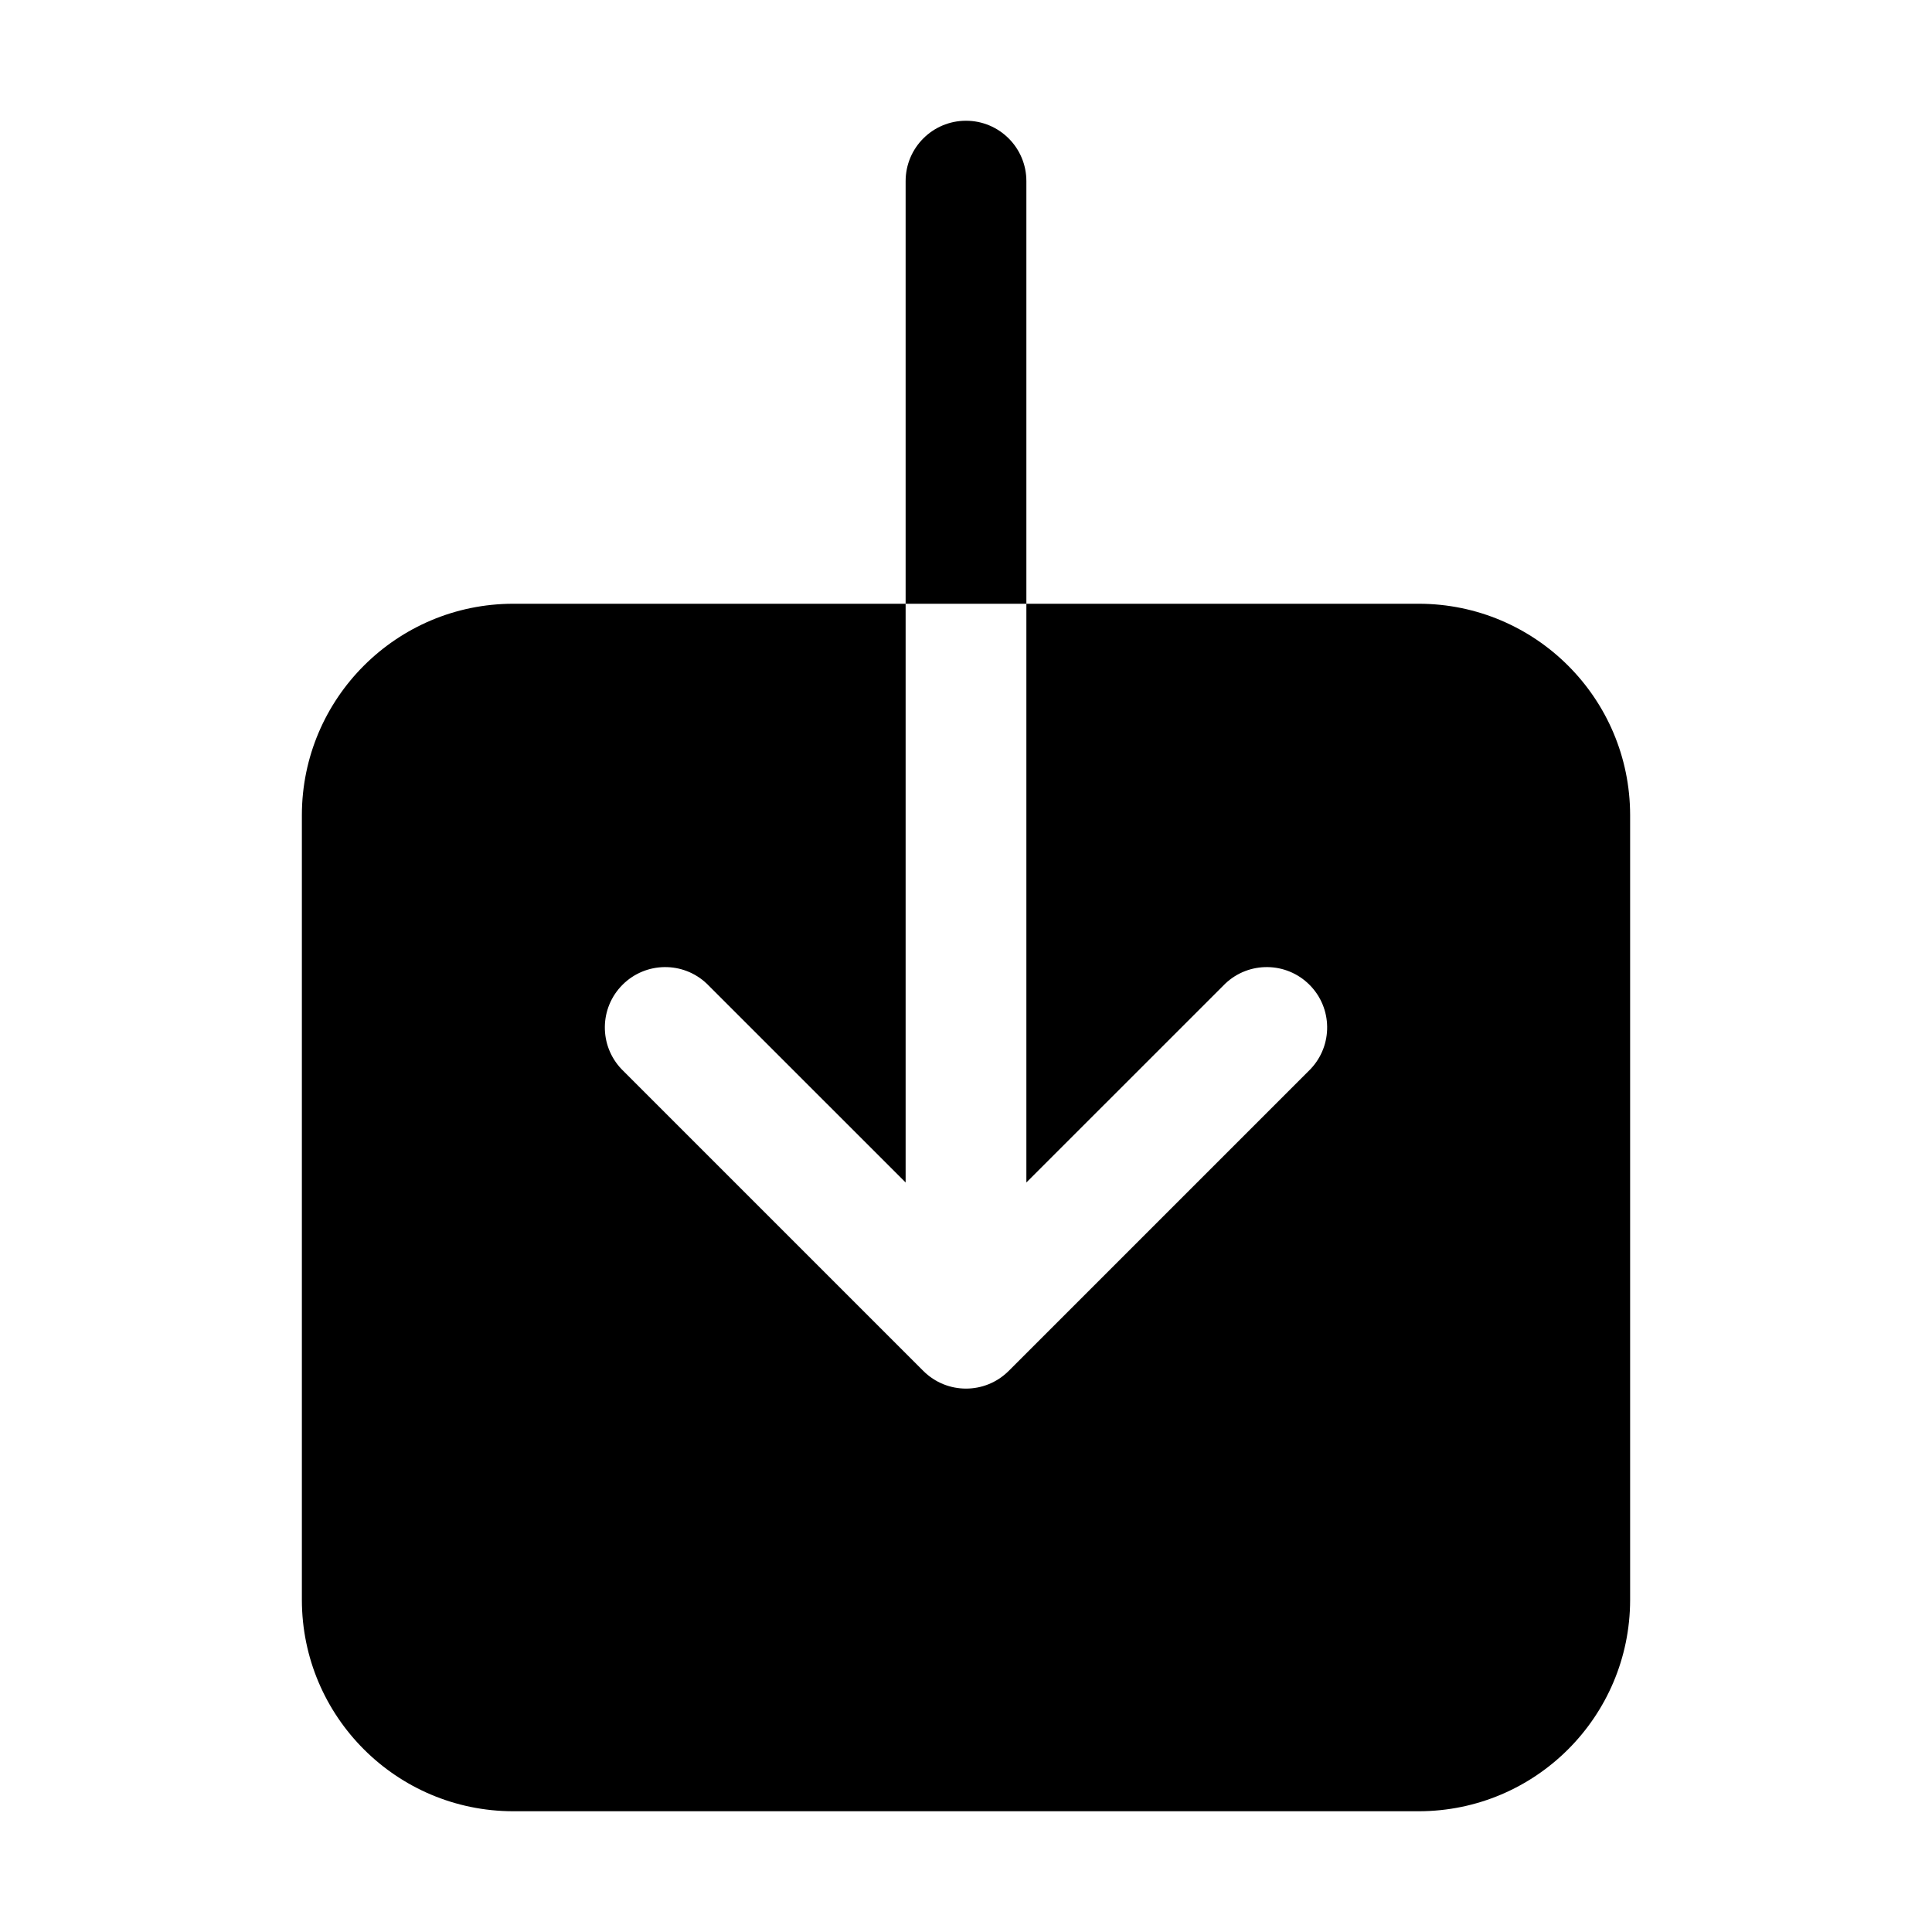
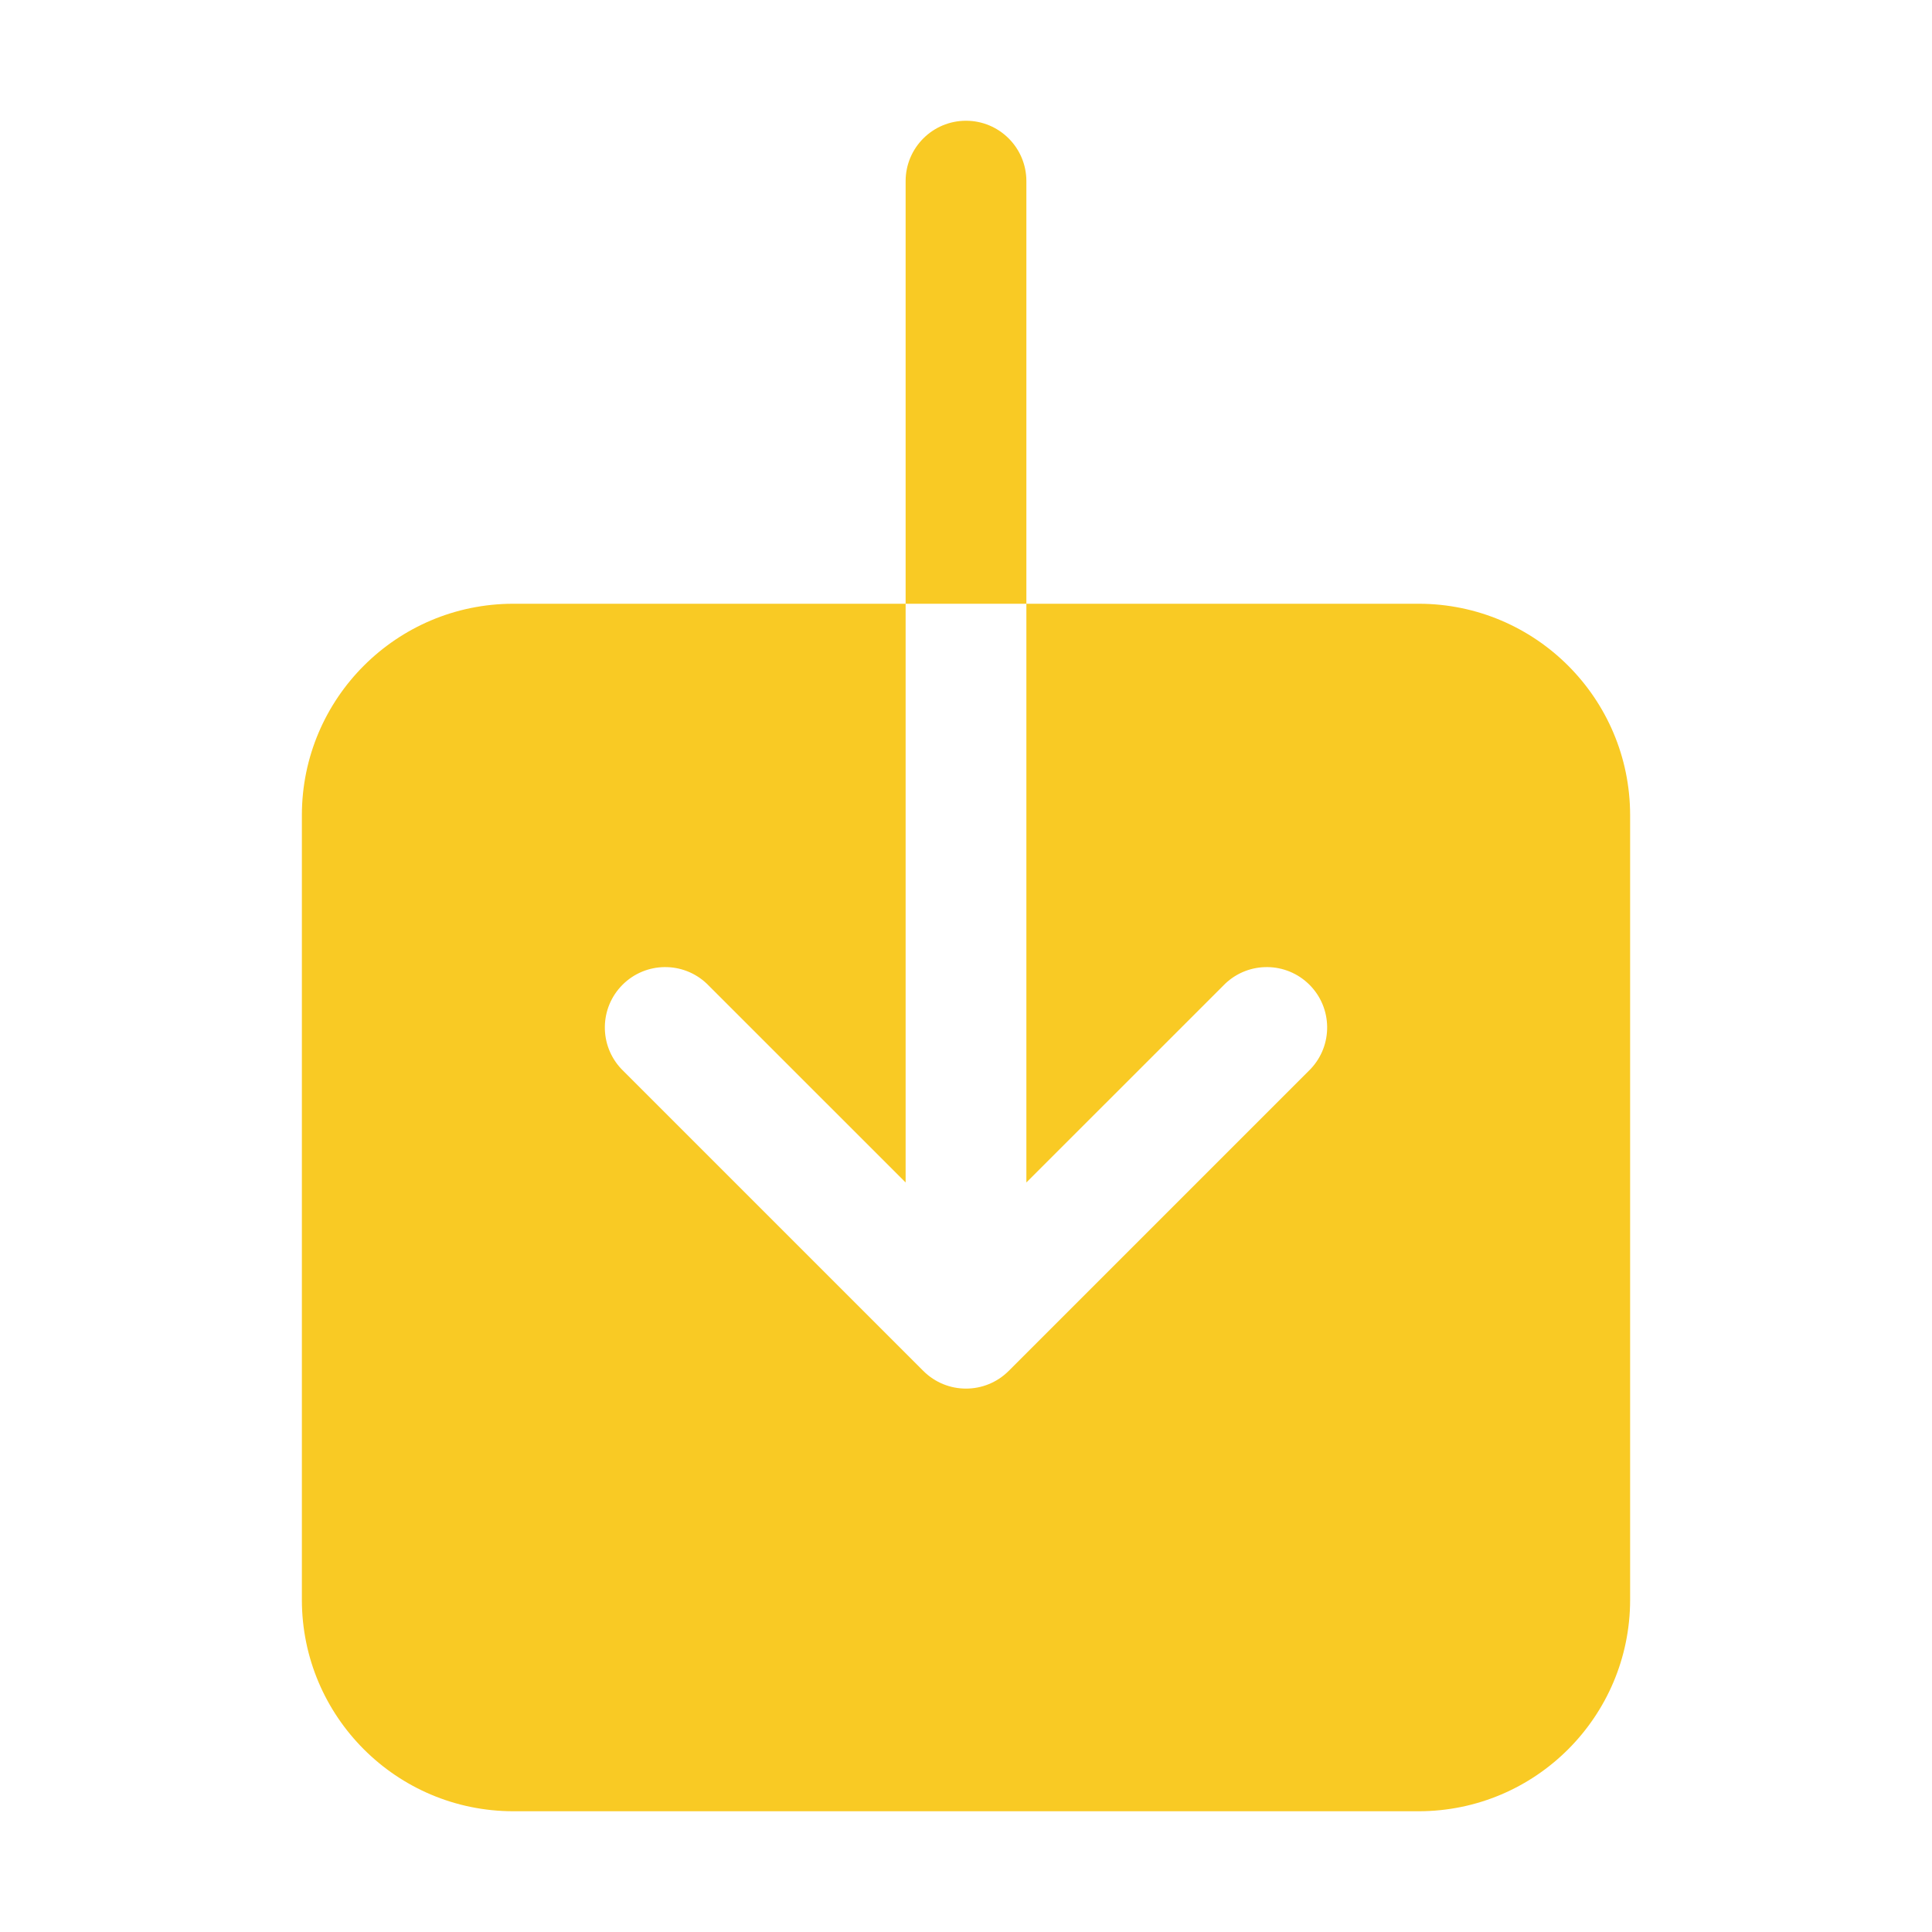
- <svg xmlns="http://www.w3.org/2000/svg" class="ionicon" viewBox="0 0 512 512">
+ <svg xmlns="http://www.w3.org/2000/svg" class="ionicon" fill="#f9ca24" viewBox="0 0 512 512">
  <path d="M376 160H272v153.37l52.69-52.68a16 16 0 0122.62 22.62l-80 80a16 16 0 01-22.62 0l-80-80a16 16 0 0122.62-22.62L240 313.37V160H136a56.06 56.06 0 00-56 56v208a56.06 56.06 0 0056 56h240a56.06 56.06 0 0056-56V216a56.06 56.06 0 00-56-56zM272 48a16 16 0 00-32 0v112h32z" />
</svg>
